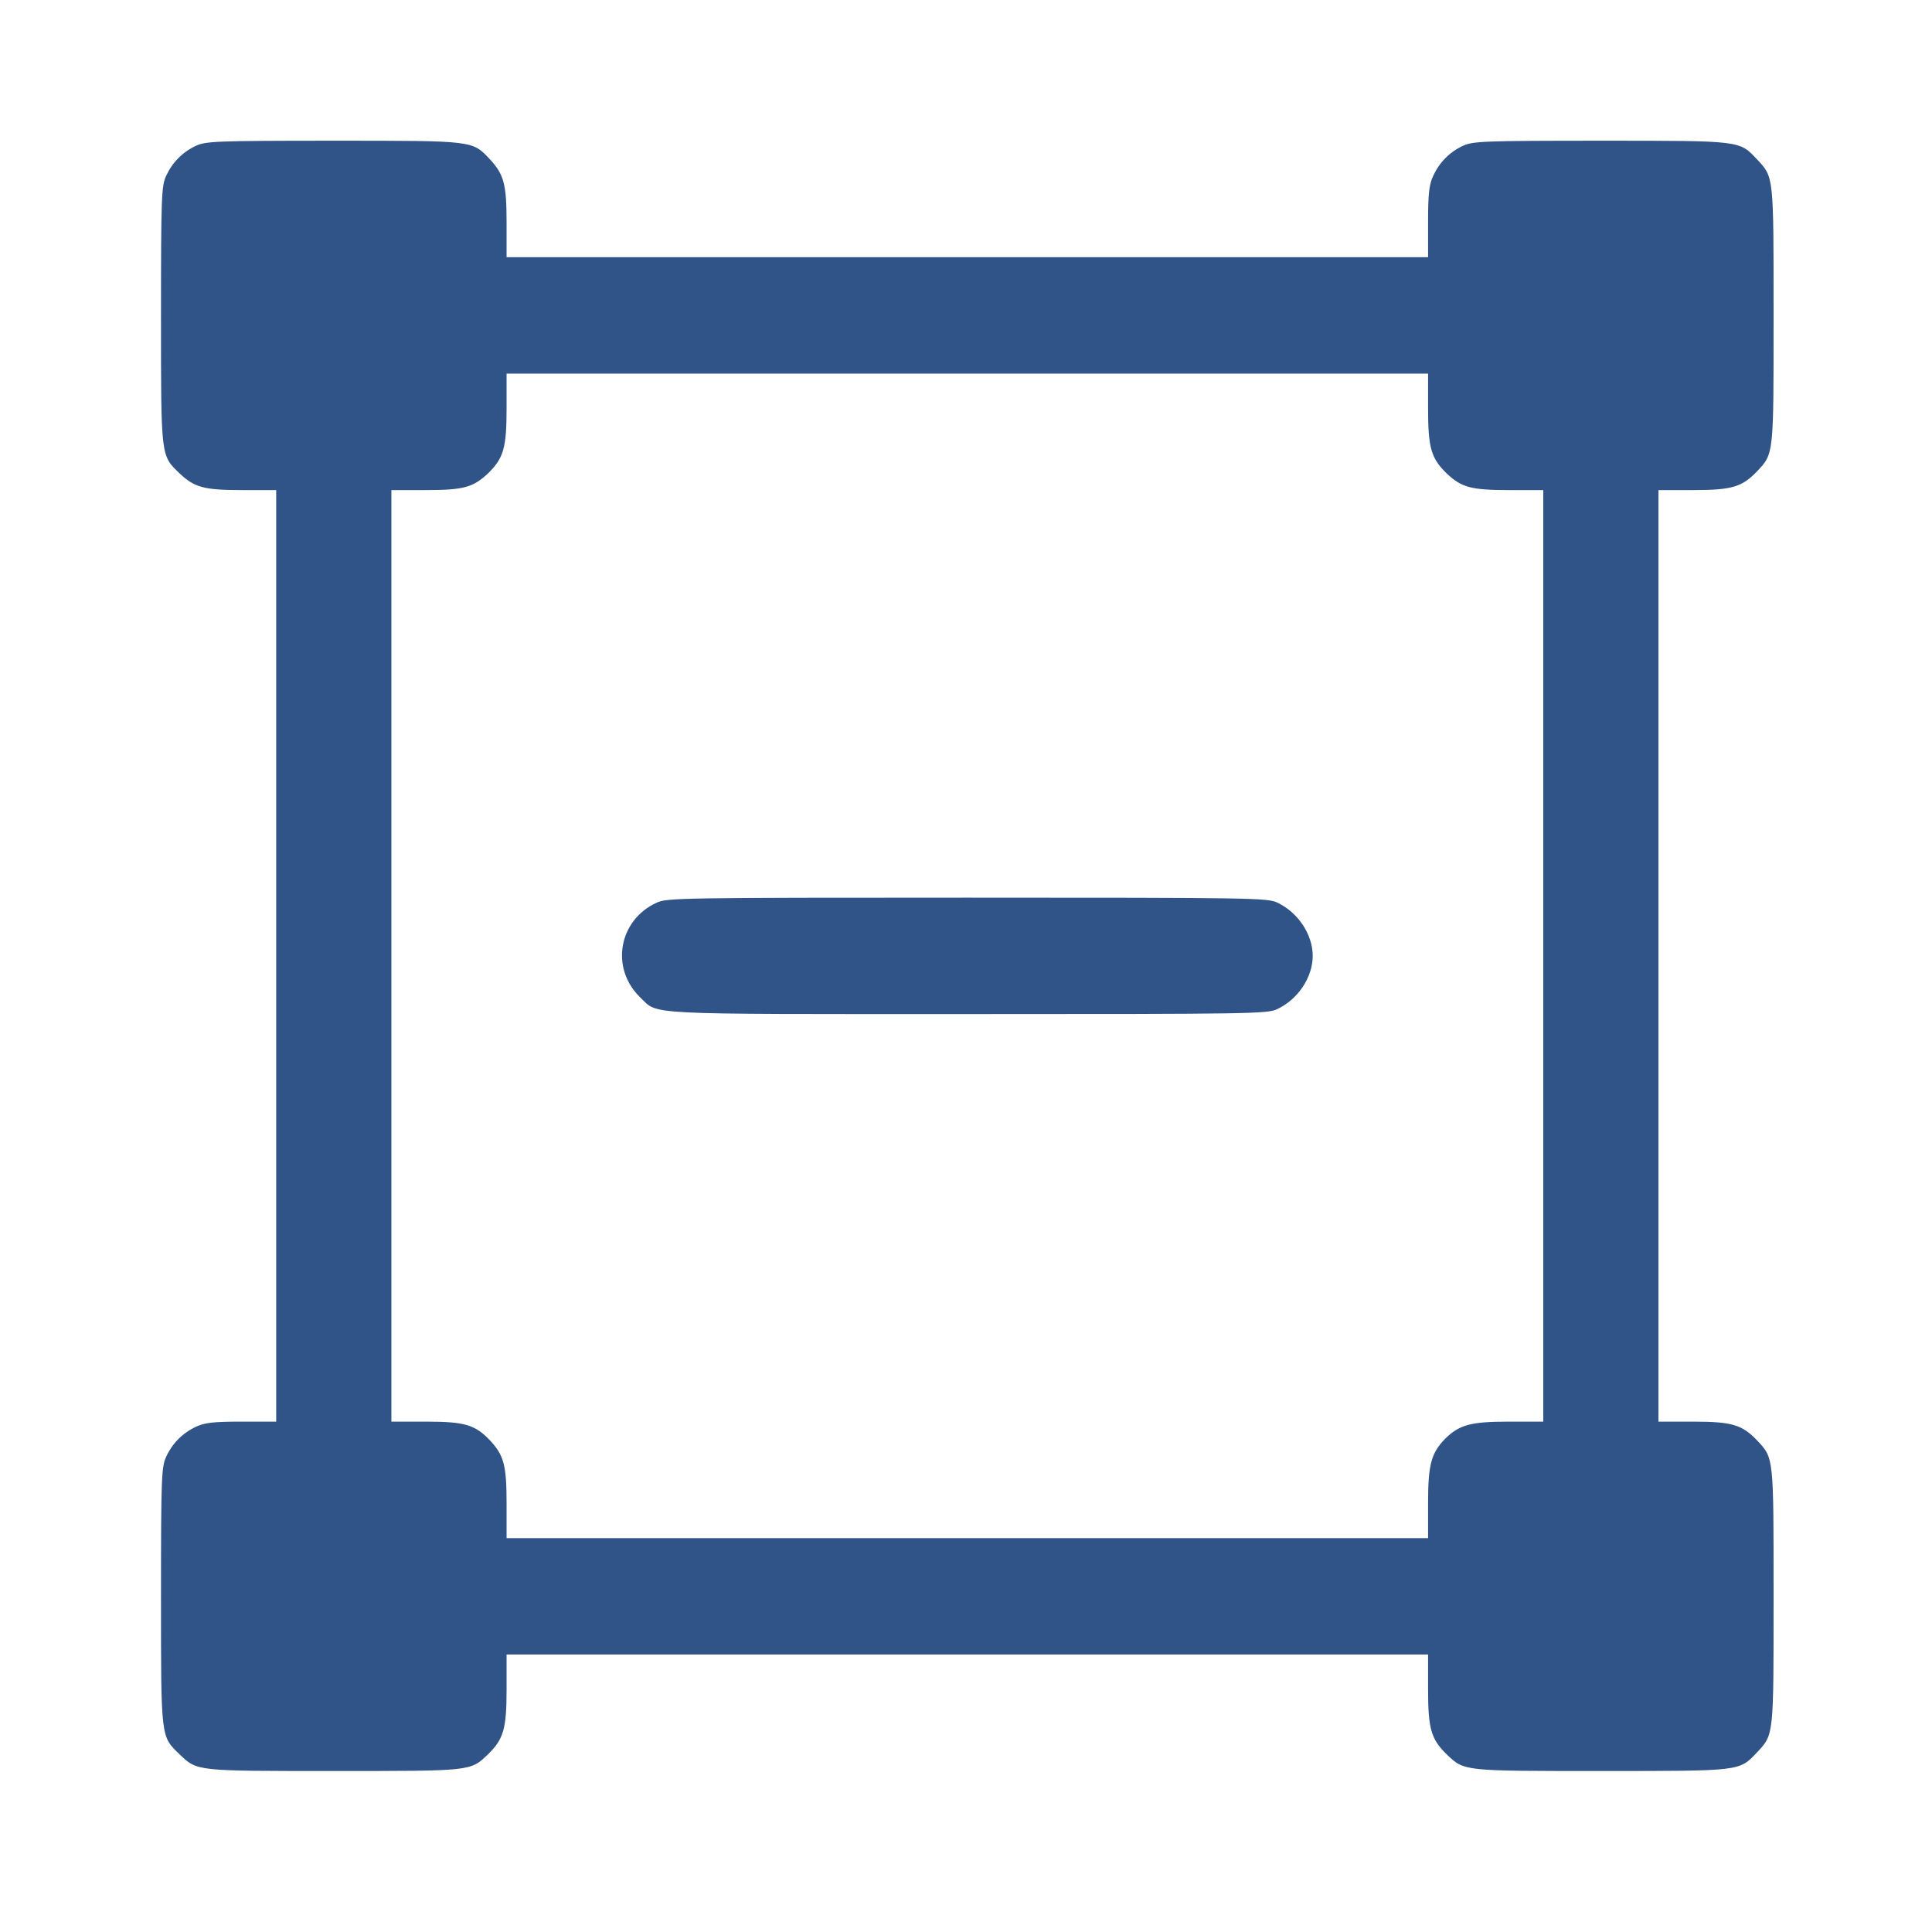
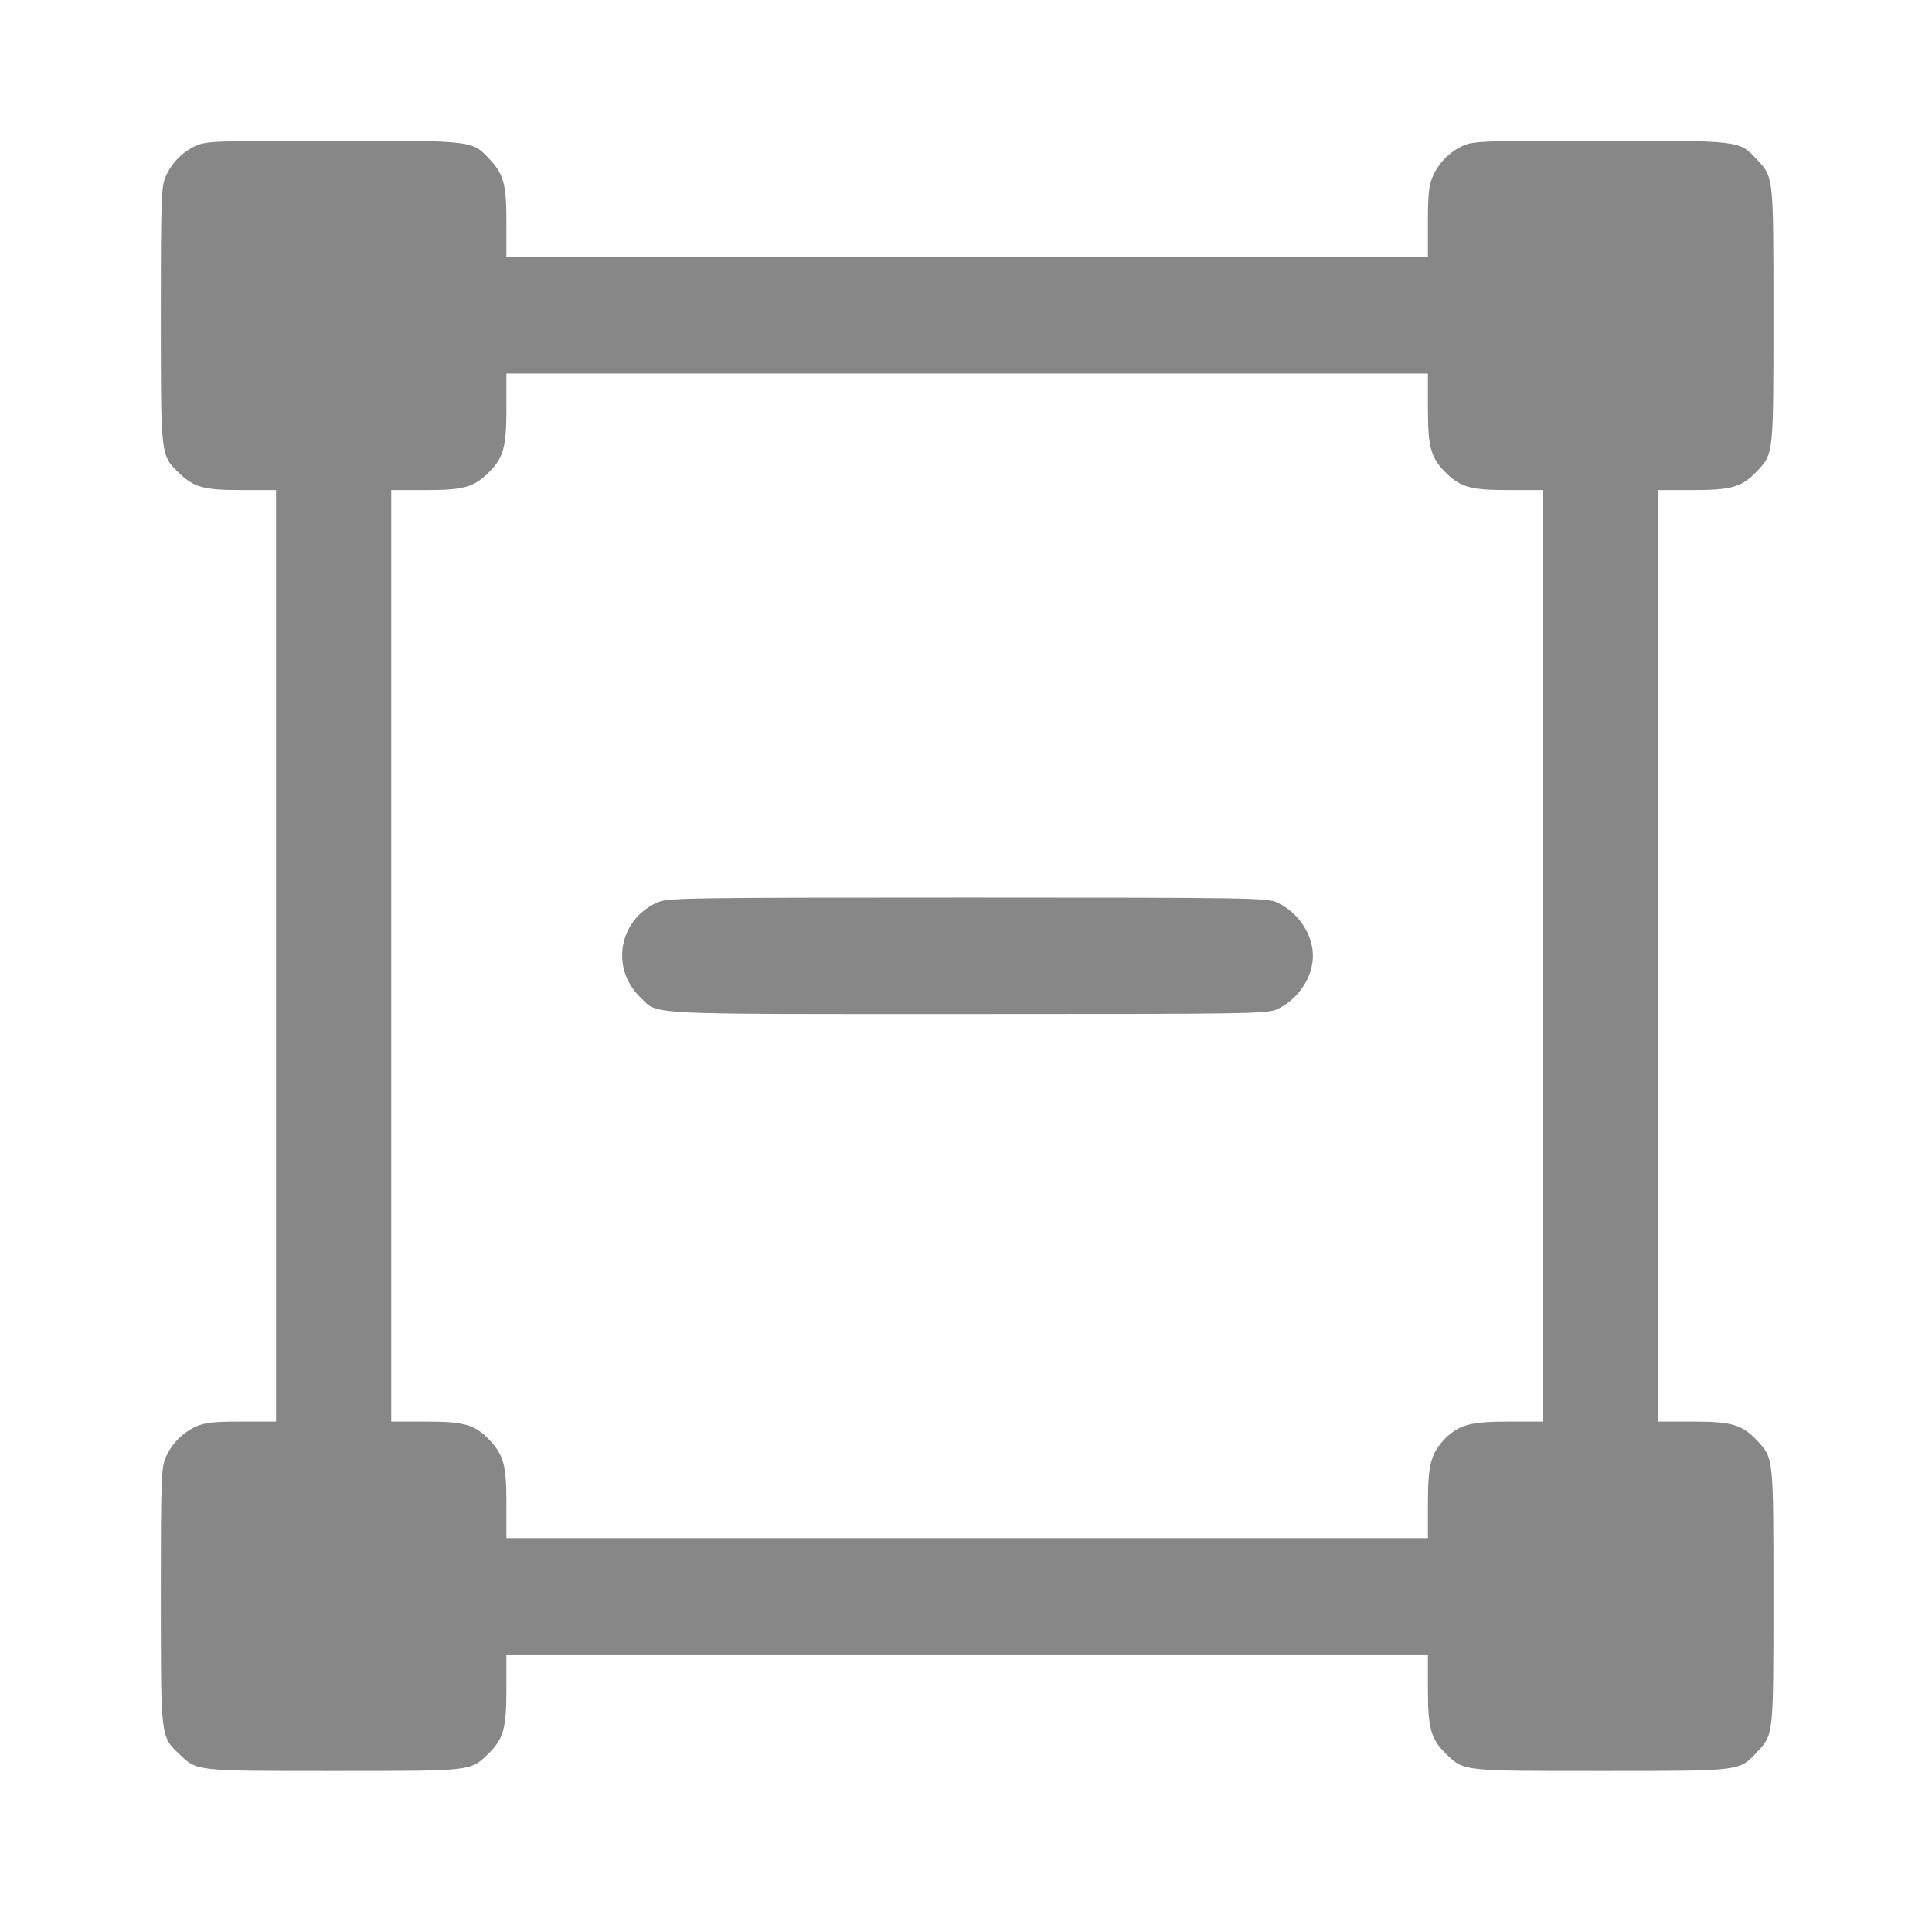
- <svg xmlns="http://www.w3.org/2000/svg" width="24" height="24" viewBox="0 0 24 24" fill="none">
-   <path d="M2.436 1.81C2.267 1.889 2.14 2.018 2.062 2.188C2.007 2.313 2 2.435 2 3.918C2 5.696 1.997 5.654 2.231 5.881C2.416 6.055 2.533 6.088 3.008 6.088H3.431V11.874V17.66H3.002C2.65 17.66 2.543 17.673 2.436 17.723C2.267 17.802 2.14 17.93 2.062 18.101C2.007 18.226 2 18.347 2 19.83C2 21.609 1.997 21.566 2.231 21.793C2.452 22.003 2.423 22 4.146 22C5.87 22 5.841 22.003 6.062 21.793C6.254 21.605 6.293 21.48 6.293 20.987V20.553H12.016H17.74V20.987C17.74 21.48 17.779 21.605 17.971 21.793C18.192 22.003 18.163 22 19.893 22C21.645 22 21.603 22.003 21.828 21.767C22.036 21.543 22.032 21.573 22.032 19.83C22.032 18.088 22.036 18.117 21.828 17.894C21.642 17.7 21.519 17.66 21.034 17.66H20.602V11.874V6.088H21.034C21.519 6.088 21.642 6.048 21.828 5.854C22.036 5.631 22.032 5.66 22.032 3.918C22.032 2.175 22.036 2.205 21.828 1.981C21.603 1.745 21.645 1.748 19.886 1.748C18.419 1.748 18.299 1.755 18.176 1.81C18.006 1.889 17.88 2.018 17.802 2.188C17.753 2.297 17.74 2.405 17.74 2.757V3.195H12.016H6.293V2.767C6.293 2.287 6.26 2.169 6.088 1.981C5.863 1.745 5.906 1.748 4.146 1.748C2.68 1.748 2.559 1.755 2.436 1.81ZM17.74 5.075C17.74 5.568 17.779 5.693 17.971 5.881C18.156 6.055 18.273 6.088 18.748 6.088H19.171V11.874V17.66H18.741C18.267 17.66 18.127 17.7 17.951 17.874C17.779 18.052 17.74 18.193 17.74 18.67V19.107H12.016H6.293V18.679C6.293 18.199 6.26 18.081 6.088 17.894C5.902 17.7 5.779 17.66 5.294 17.66H4.862V11.874V6.088H5.285C5.759 6.088 5.876 6.055 6.062 5.881C6.254 5.693 6.293 5.568 6.293 5.075V4.641H12.016H17.74V5.075Z" fill="#305487" style="fill:#305487;fill:color(display-p3 0.188 0.329 0.529);fill-opacity:1;" />
-   <path d="M8.158 11.213C7.683 11.43 7.579 12.028 7.953 12.39C8.184 12.61 7.92 12.597 12.021 12.597C15.572 12.597 15.745 12.594 15.868 12.535C16.125 12.413 16.307 12.14 16.307 11.874C16.307 11.608 16.125 11.335 15.868 11.213C15.745 11.154 15.572 11.151 12.015 11.151C8.46 11.151 8.285 11.154 8.158 11.213Z" fill="#305487" style="fill:#305487;fill:color(display-p3 0.188 0.329 0.529);fill-opacity:1;" />
+ <svg xmlns="http://www.w3.org/2000/svg" width="32" height="32" viewBox="0 0 32 32" fill="none">
+   <g opacity="0.5">
+     <path d="M3.245 2.414C3.02 2.519 2.851 2.69 2.746 2.918C2.673 3.084 2.664 3.247 2.664 5.224C2.664 7.595 2.66 7.538 2.972 7.841C3.219 8.073 3.375 8.117 4.008 8.117H4.572V15.832V23.547H4C3.531 23.547 3.388 23.564 3.245 23.63C3.02 23.735 2.851 23.906 2.746 24.134C2.673 24.301 2.664 24.463 2.664 26.44C2.664 28.812 2.66 28.755 2.972 29.057C3.267 29.338 3.228 29.333 5.526 29.333C7.824 29.333 7.785 29.338 8.08 29.057C8.336 28.807 8.388 28.641 8.388 27.983V27.404H16.019H23.651V27.983C23.651 28.641 23.703 28.807 23.958 29.057C24.253 29.338 24.214 29.333 26.521 29.333C28.858 29.333 28.802 29.338 29.101 29.022C29.378 28.724 29.374 28.763 29.374 26.44C29.374 24.117 29.378 24.156 29.101 23.858C28.854 23.599 28.689 23.547 28.043 23.547H27.466V15.832V8.117H28.043C28.689 8.117 28.854 8.064 29.101 7.806C29.378 7.508 29.374 7.547 29.374 5.224C29.374 2.9 29.378 2.94 29.101 2.642C28.802 2.326 28.858 2.331 26.512 2.331C24.557 2.331 24.396 2.339 24.232 2.414C24.006 2.519 23.837 2.69 23.733 2.918C23.668 3.063 23.651 3.207 23.651 3.676V4.259H16.019H8.388V3.689C8.388 3.049 8.344 2.892 8.114 2.642C7.815 2.326 7.872 2.331 5.526 2.331C3.57 2.331 3.41 2.339 3.245 2.414ZM23.651 6.767C23.651 7.424 23.703 7.591 23.958 7.841C24.206 8.073 24.362 8.117 24.995 8.117H25.558V15.832V23.547H24.986C24.353 23.547 24.166 23.599 23.932 23.832C23.703 24.069 23.651 24.257 23.651 24.893V25.476H16.019H8.388V24.906C8.388 24.266 8.344 24.108 8.114 23.858C7.867 23.599 7.703 23.547 7.056 23.547H6.48V15.832V8.117H7.043C7.677 8.117 7.833 8.073 8.08 7.841C8.336 7.591 8.388 7.424 8.388 6.767V6.188H16.019H23.651V6.767Z" fill="#0F0F0F" style="fill:#0F0F0F;fill:color(display-p3 0.06 0.06 0.06);fill-opacity:1;" />
+     <path d="M10.88 14.951C10.247 15.24 10.108 16.038 10.606 16.52C10.914 16.814 10.563 16.796 16.031 16.796C20.766 16.796 20.996 16.792 21.16 16.713C21.503 16.551 21.746 16.187 21.746 15.832C21.746 15.477 21.503 15.113 21.16 14.951C20.996 14.872 20.766 14.867 16.022 14.867C11.283 14.867 11.049 14.872 10.88 14.951Z" fill="#0F0F0F" style="fill:#0F0F0F;fill:color(display-p3 0.06 0.06 0.06);fill-opacity:1;" />
+   </g>
</svg>
